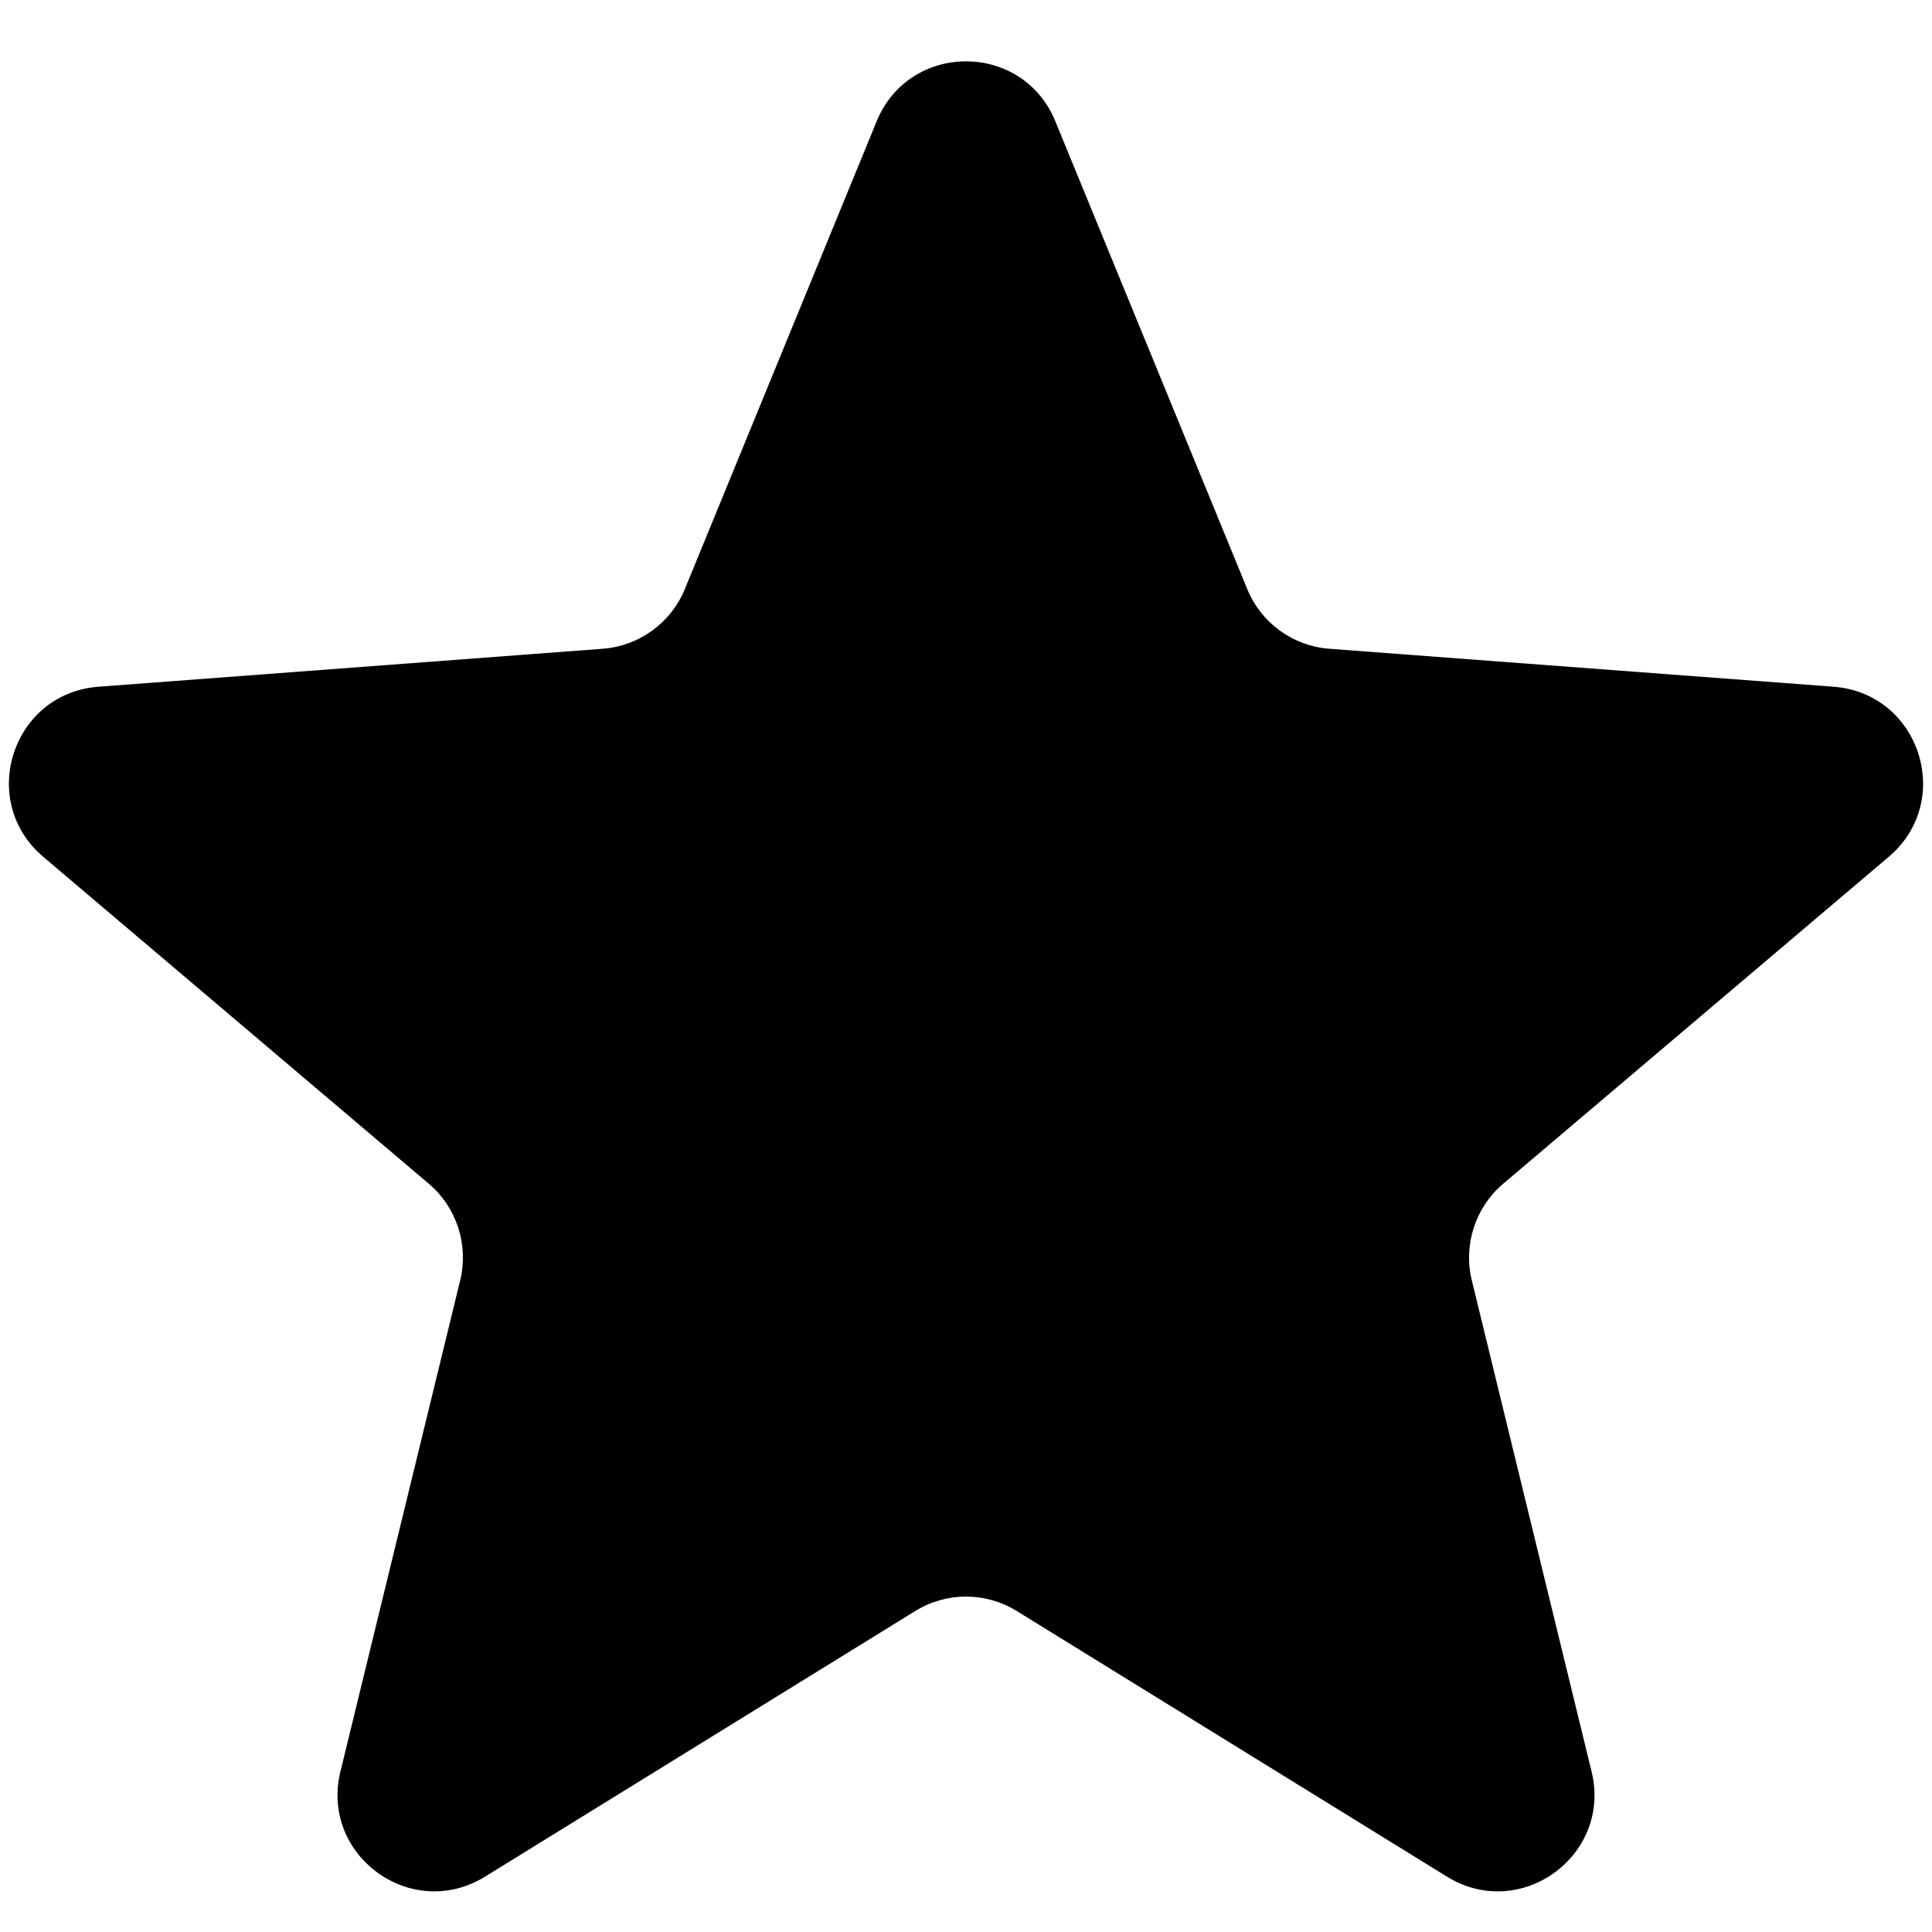
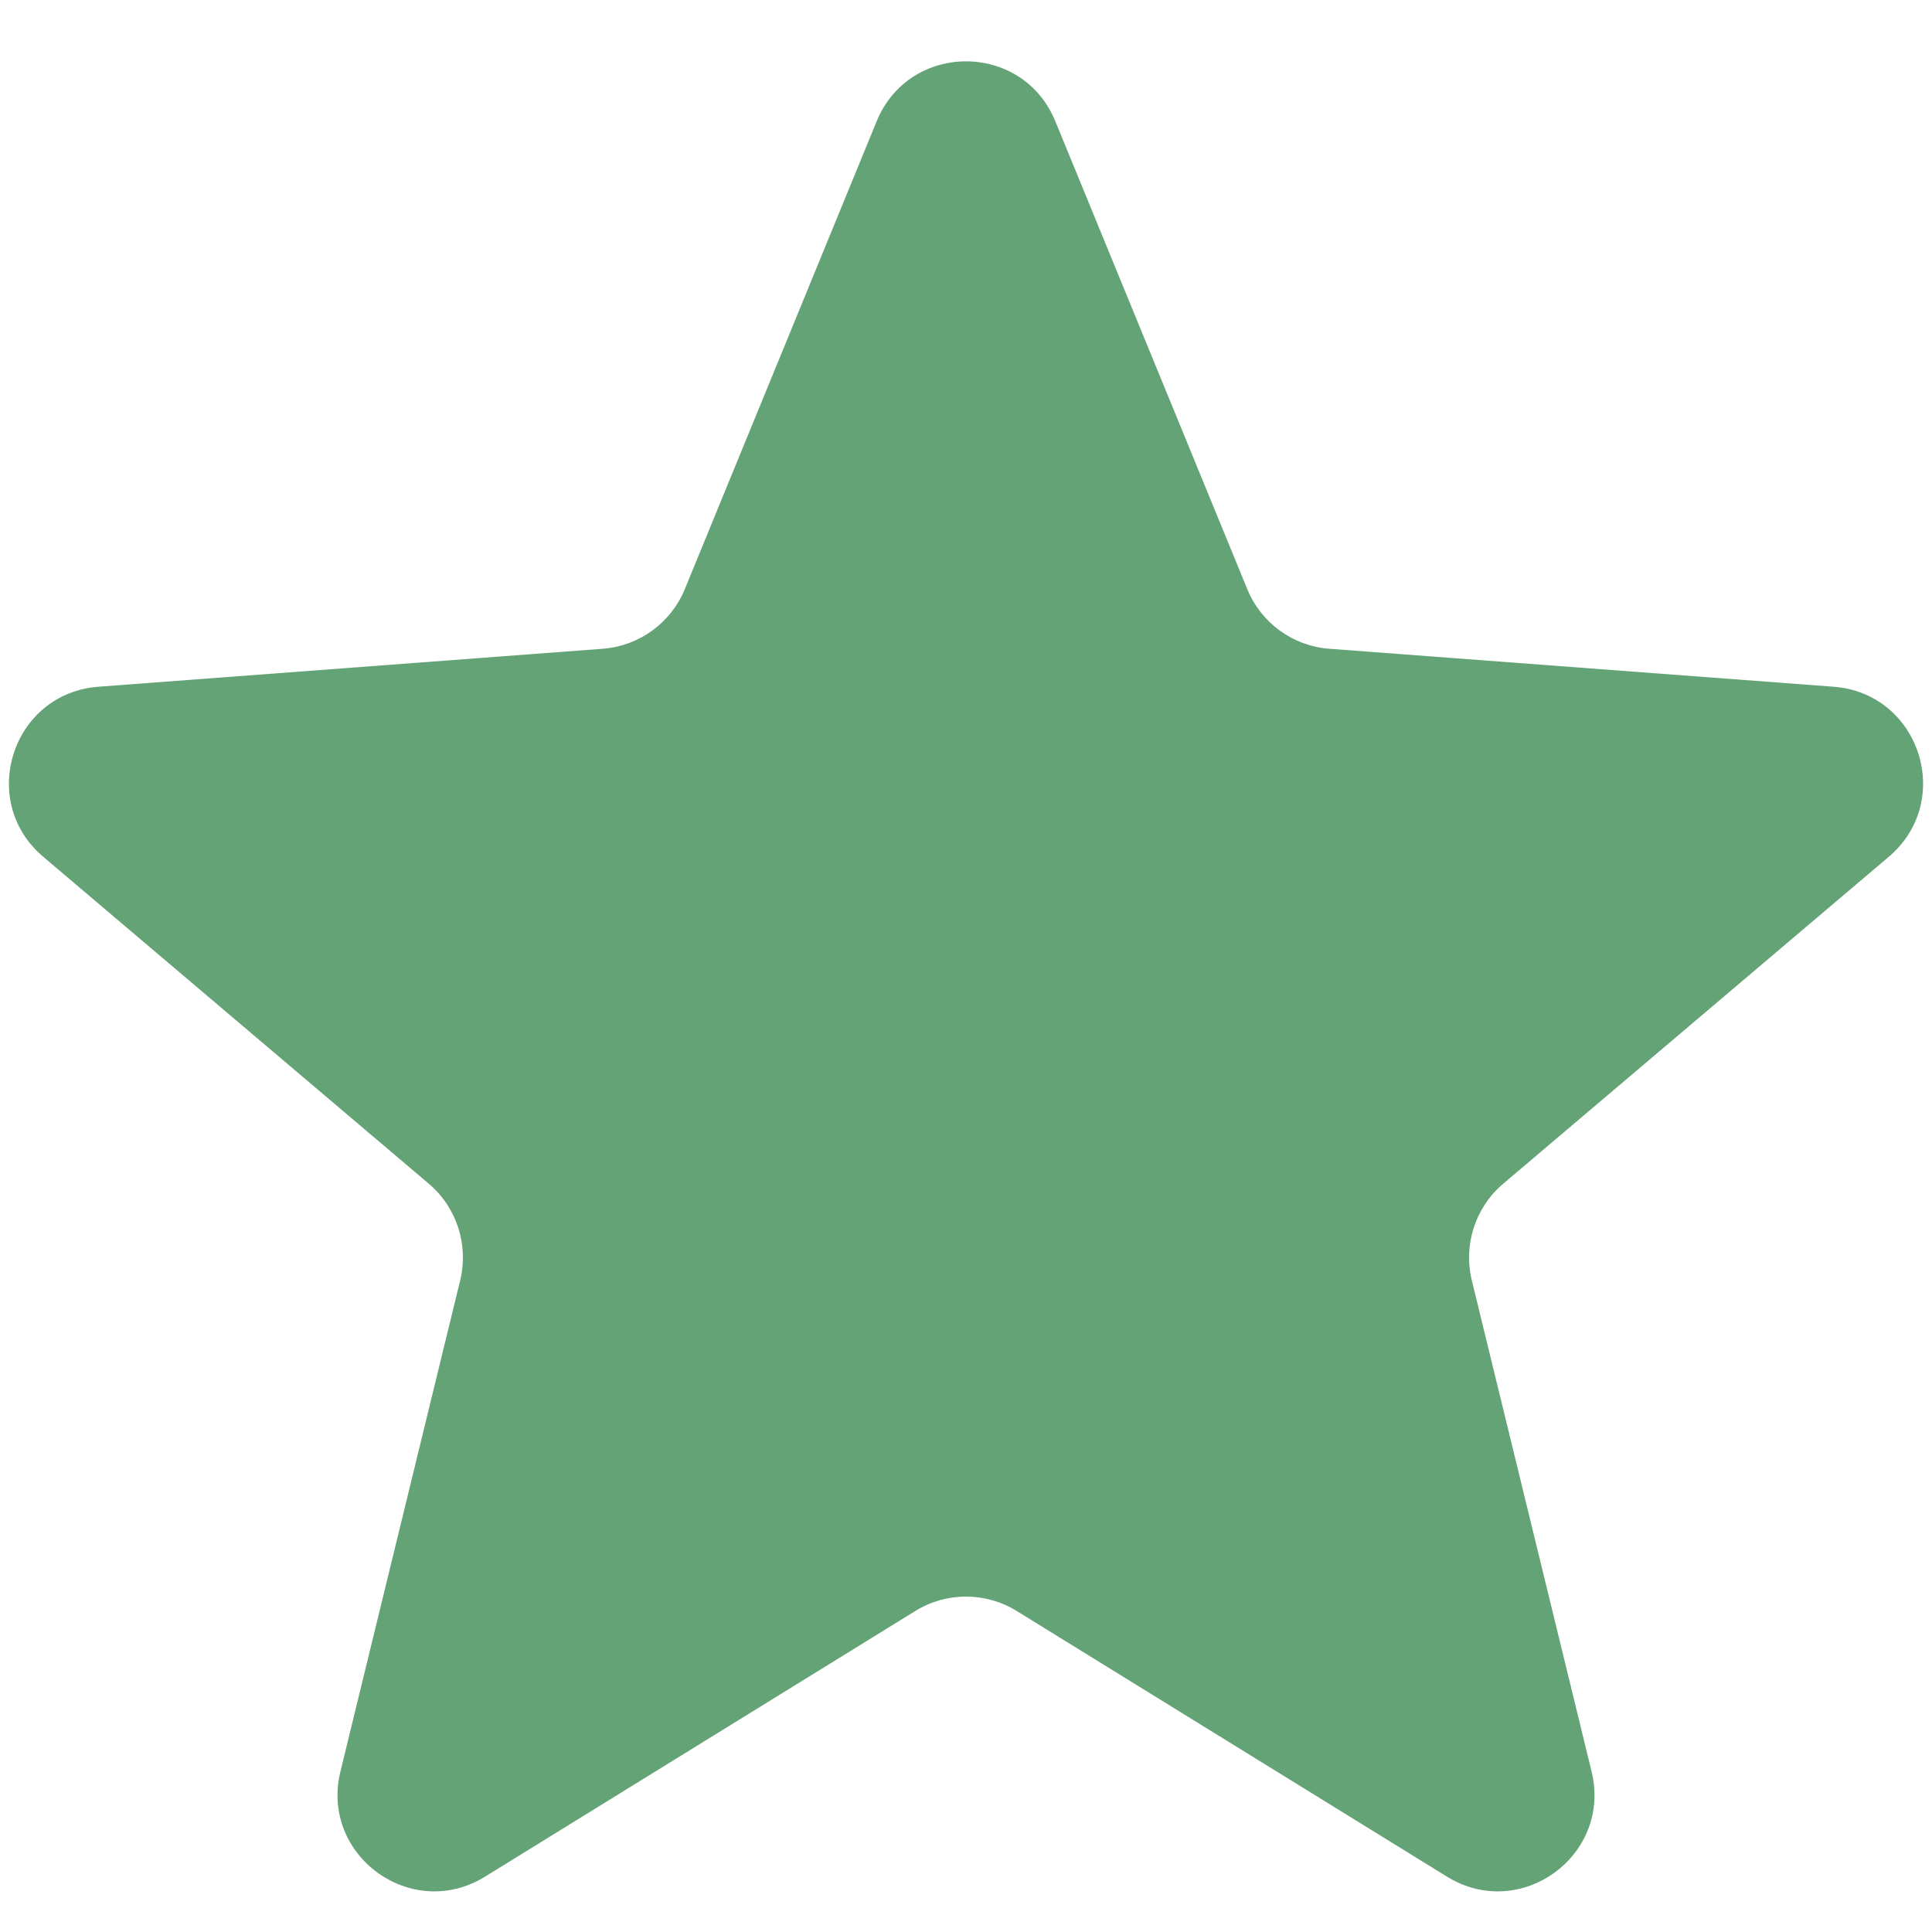
<svg xmlns="http://www.w3.org/2000/svg" width="20" height="20" viewBox="0 0 20 20" fill="none">
-   <path d="M9.075 1.256C9.414 0.428 10.586 0.428 10.925 1.256L12.912 6.099C13.055 6.449 13.384 6.688 13.762 6.716L18.981 7.109C19.873 7.176 20.235 8.29 19.553 8.869L15.561 12.254C15.272 12.499 15.147 12.886 15.236 13.254L16.476 18.339C16.688 19.208 15.74 19.897 14.979 19.427L10.525 16.677C10.203 16.478 9.797 16.478 9.475 16.677L5.021 19.427C4.26 19.897 3.312 19.208 3.524 18.339L4.764 13.254C4.853 12.886 4.728 12.499 4.439 12.254L0.447 8.869C-0.235 8.29 0.127 7.176 1.019 7.109L6.238 6.716C6.616 6.688 6.945 6.449 7.089 6.099L9.075 1.256Z" fill="black" />
+   <path d="M9.075 1.256C9.414 0.428 10.586 0.428 10.925 1.256L12.912 6.099C13.055 6.449 13.384 6.688 13.762 6.716L18.981 7.109C19.873 7.176 20.235 8.29 19.553 8.869L15.561 12.254C15.272 12.499 15.147 12.886 15.236 13.254L16.476 18.339C16.688 19.208 15.74 19.897 14.979 19.427L10.525 16.677C10.203 16.478 9.797 16.478 9.475 16.677L5.021 19.427C4.26 19.897 3.312 19.208 3.524 18.339L4.764 13.254C4.853 12.886 4.728 12.499 4.439 12.254L0.447 8.869C-0.235 8.29 0.127 7.176 1.019 7.109L6.238 6.716C6.616 6.688 6.945 6.449 7.089 6.099L9.075 1.256Z" fill="#64A376" />
</svg>
